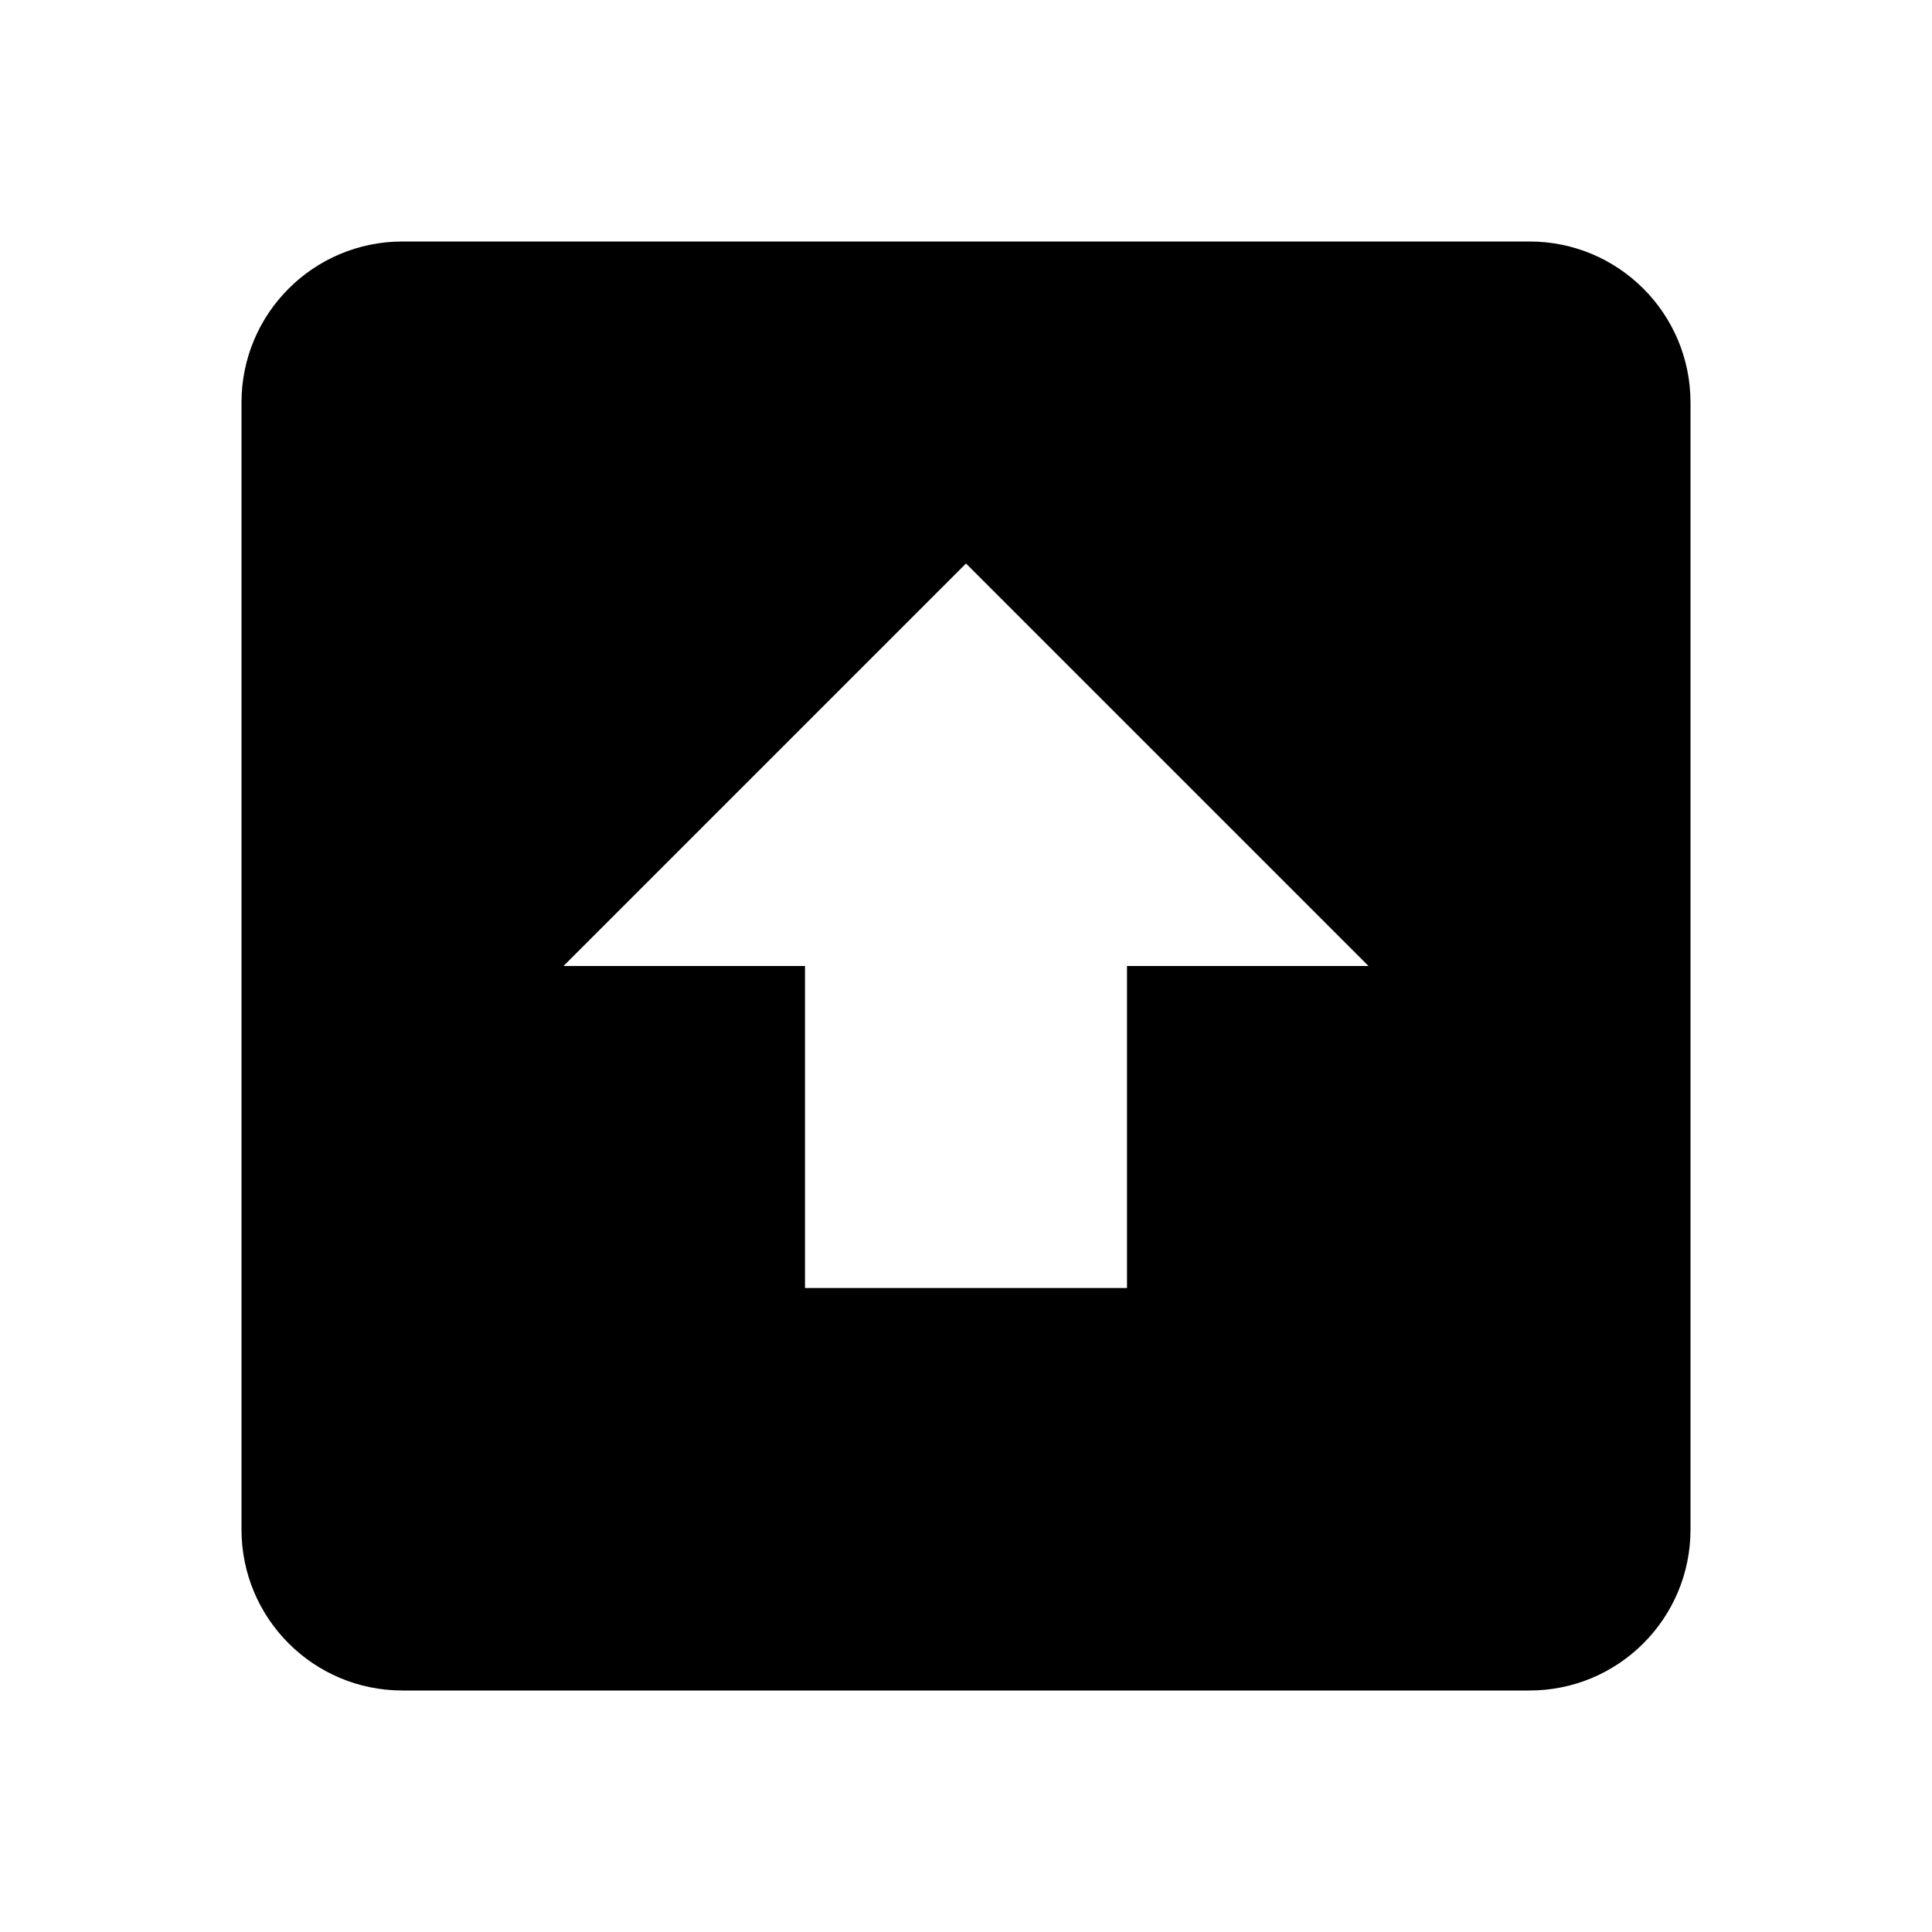
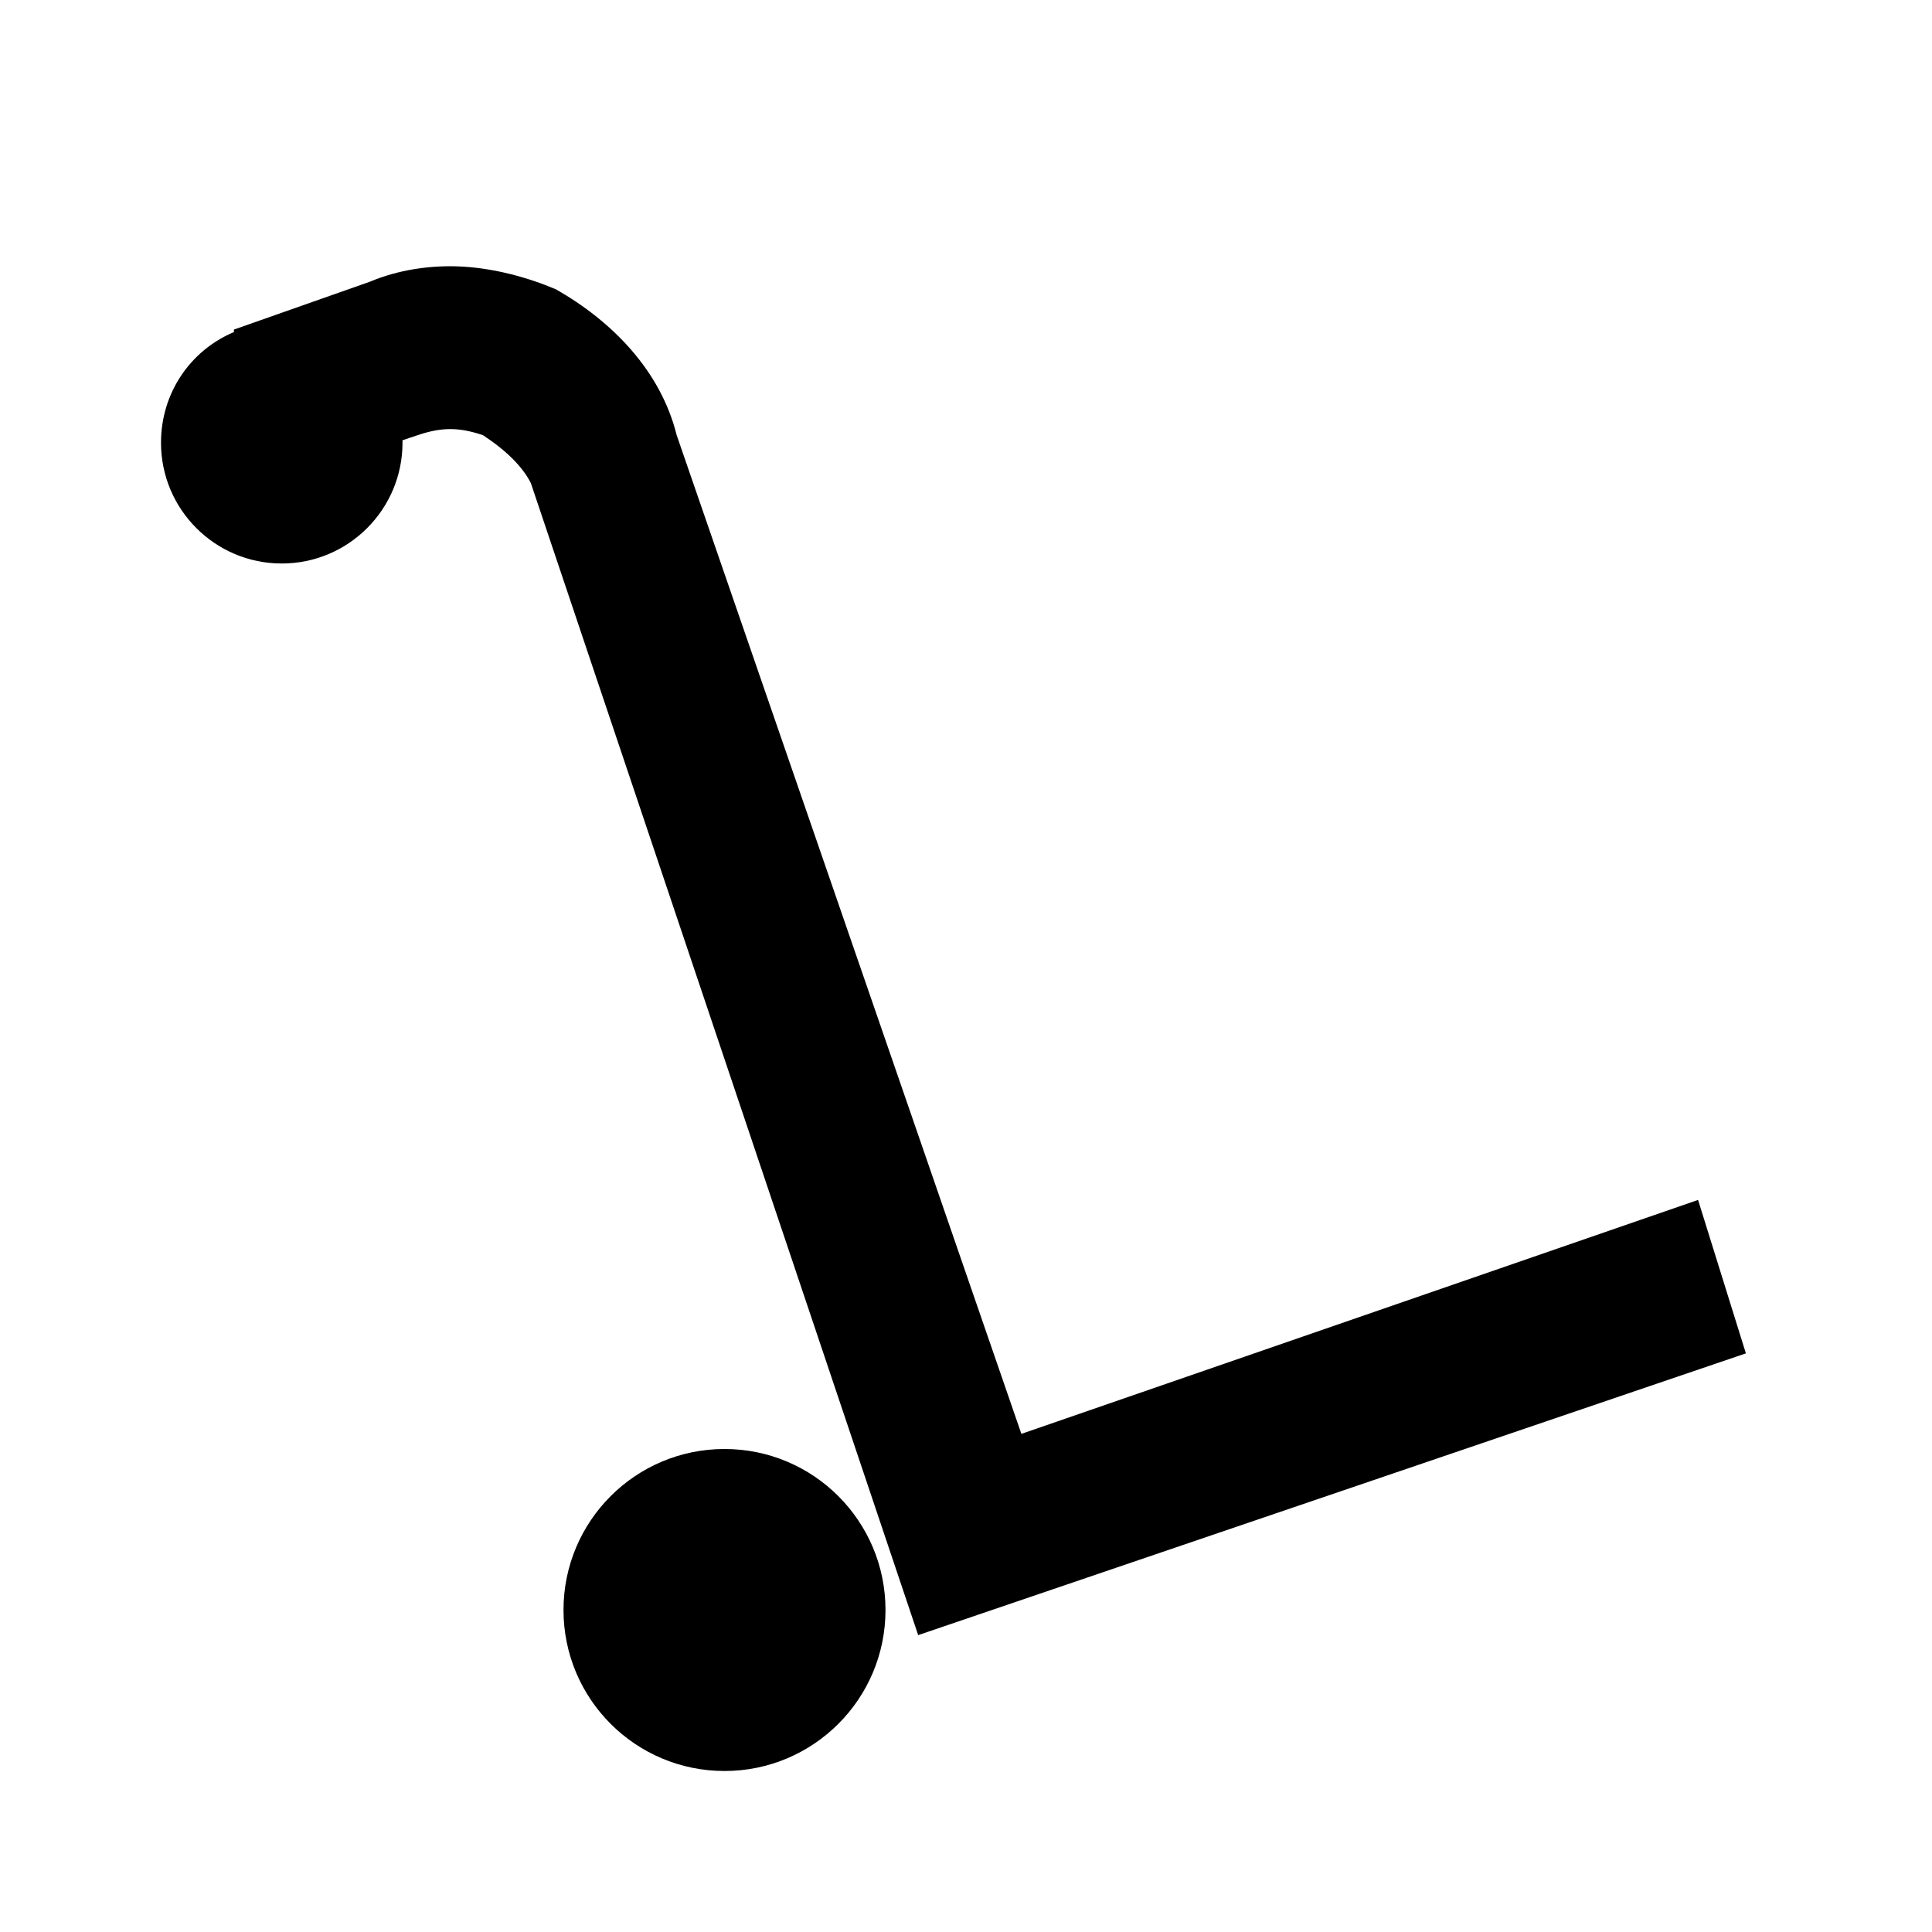
- <svg xmlns="http://www.w3.org/2000/svg" width="48pt" height="48pt" viewBox="0 0 48 48" version="1.1">
+ <svg xmlns="http://www.w3.org/2000/svg" viewBox="0 0 24 24" version="1.1" width="48" height="48">
  <g id="surface1">
-     <path style=" stroke:none;fill-rule:nonzero;fill:rgb(0%,0%,0%);fill-opacity:1;" d="M 38 42 L 10 42 C 7.789 42 6 40.211 6 38 L 6 10 C 6 7.789 7.789 6 10 6 L 38 6 C 40.211 6 42 7.789 42 10 L 42 38 C 42 40.211 40.211 42 38 42 M 24 14 L 14 24 L 20 24 L 20 32 L 28 32 L 28 24 L 34 24 Z M 24 14 " />
+     <path style=" " d="M 5.75 3.312 C 5.352 3.289 4.945 3.352 4.594 3.5 L 2.906 4.094 L 2.906 4.125 C 2.367 4.352 2 4.879 2 5.5 C 2 6.328 2.672 7 3.5 7 C 4.328 7 5 6.328 5 5.5 C 5 5.488 5 5.48 5 5.469 L 5.188 5.406 C 5.488 5.305 5.699 5.305 6 5.406 C 6.301 5.605 6.492 5.801 6.594 6 L 11.406 20.312 L 21.688 16.812 L 21.094 14.906 L 12.688 17.812 L 8.406 5.406 C 8.207 4.605 7.605 3.992 6.906 3.594 C 6.555 3.445 6.148 3.336 5.75 3.312 Z M 9 18 C 7.895 18 7 18.895 7 20 C 7 21.105 7.895 22 9 22 C 10.105 22 11 21.105 11 20 C 11 18.895 10.105 18 9 18 Z " />
  </g>
</svg>
